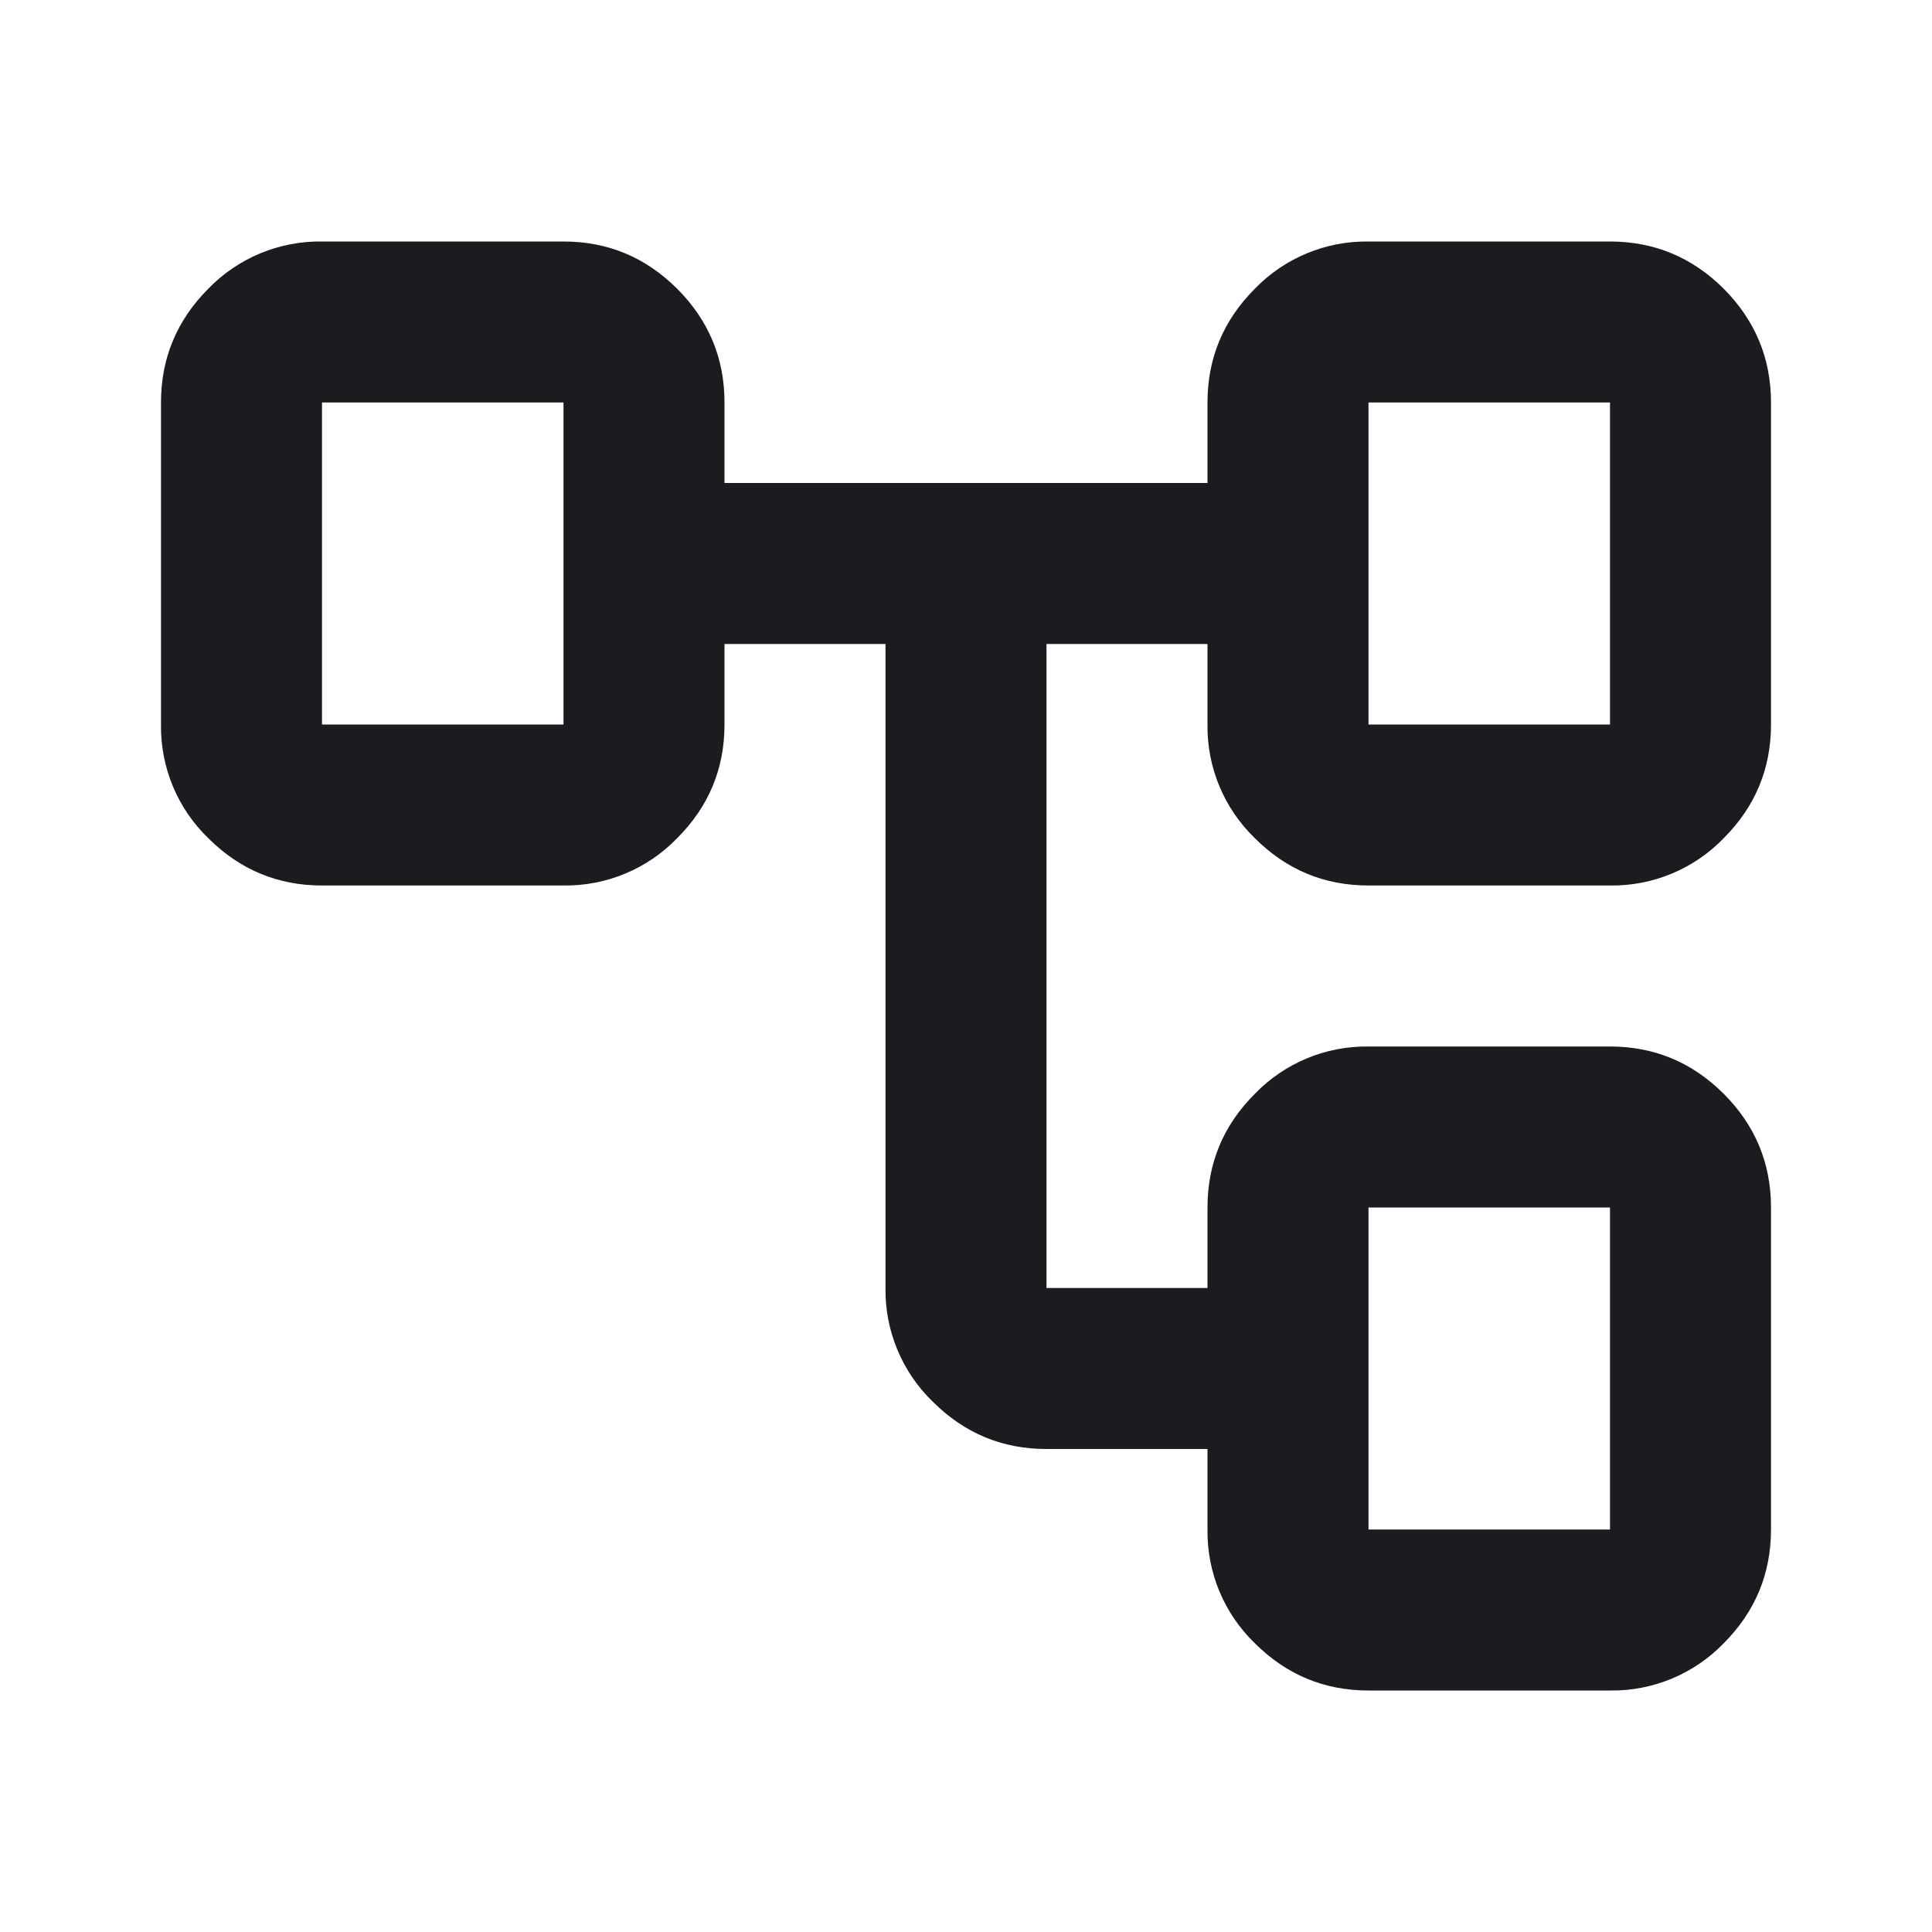
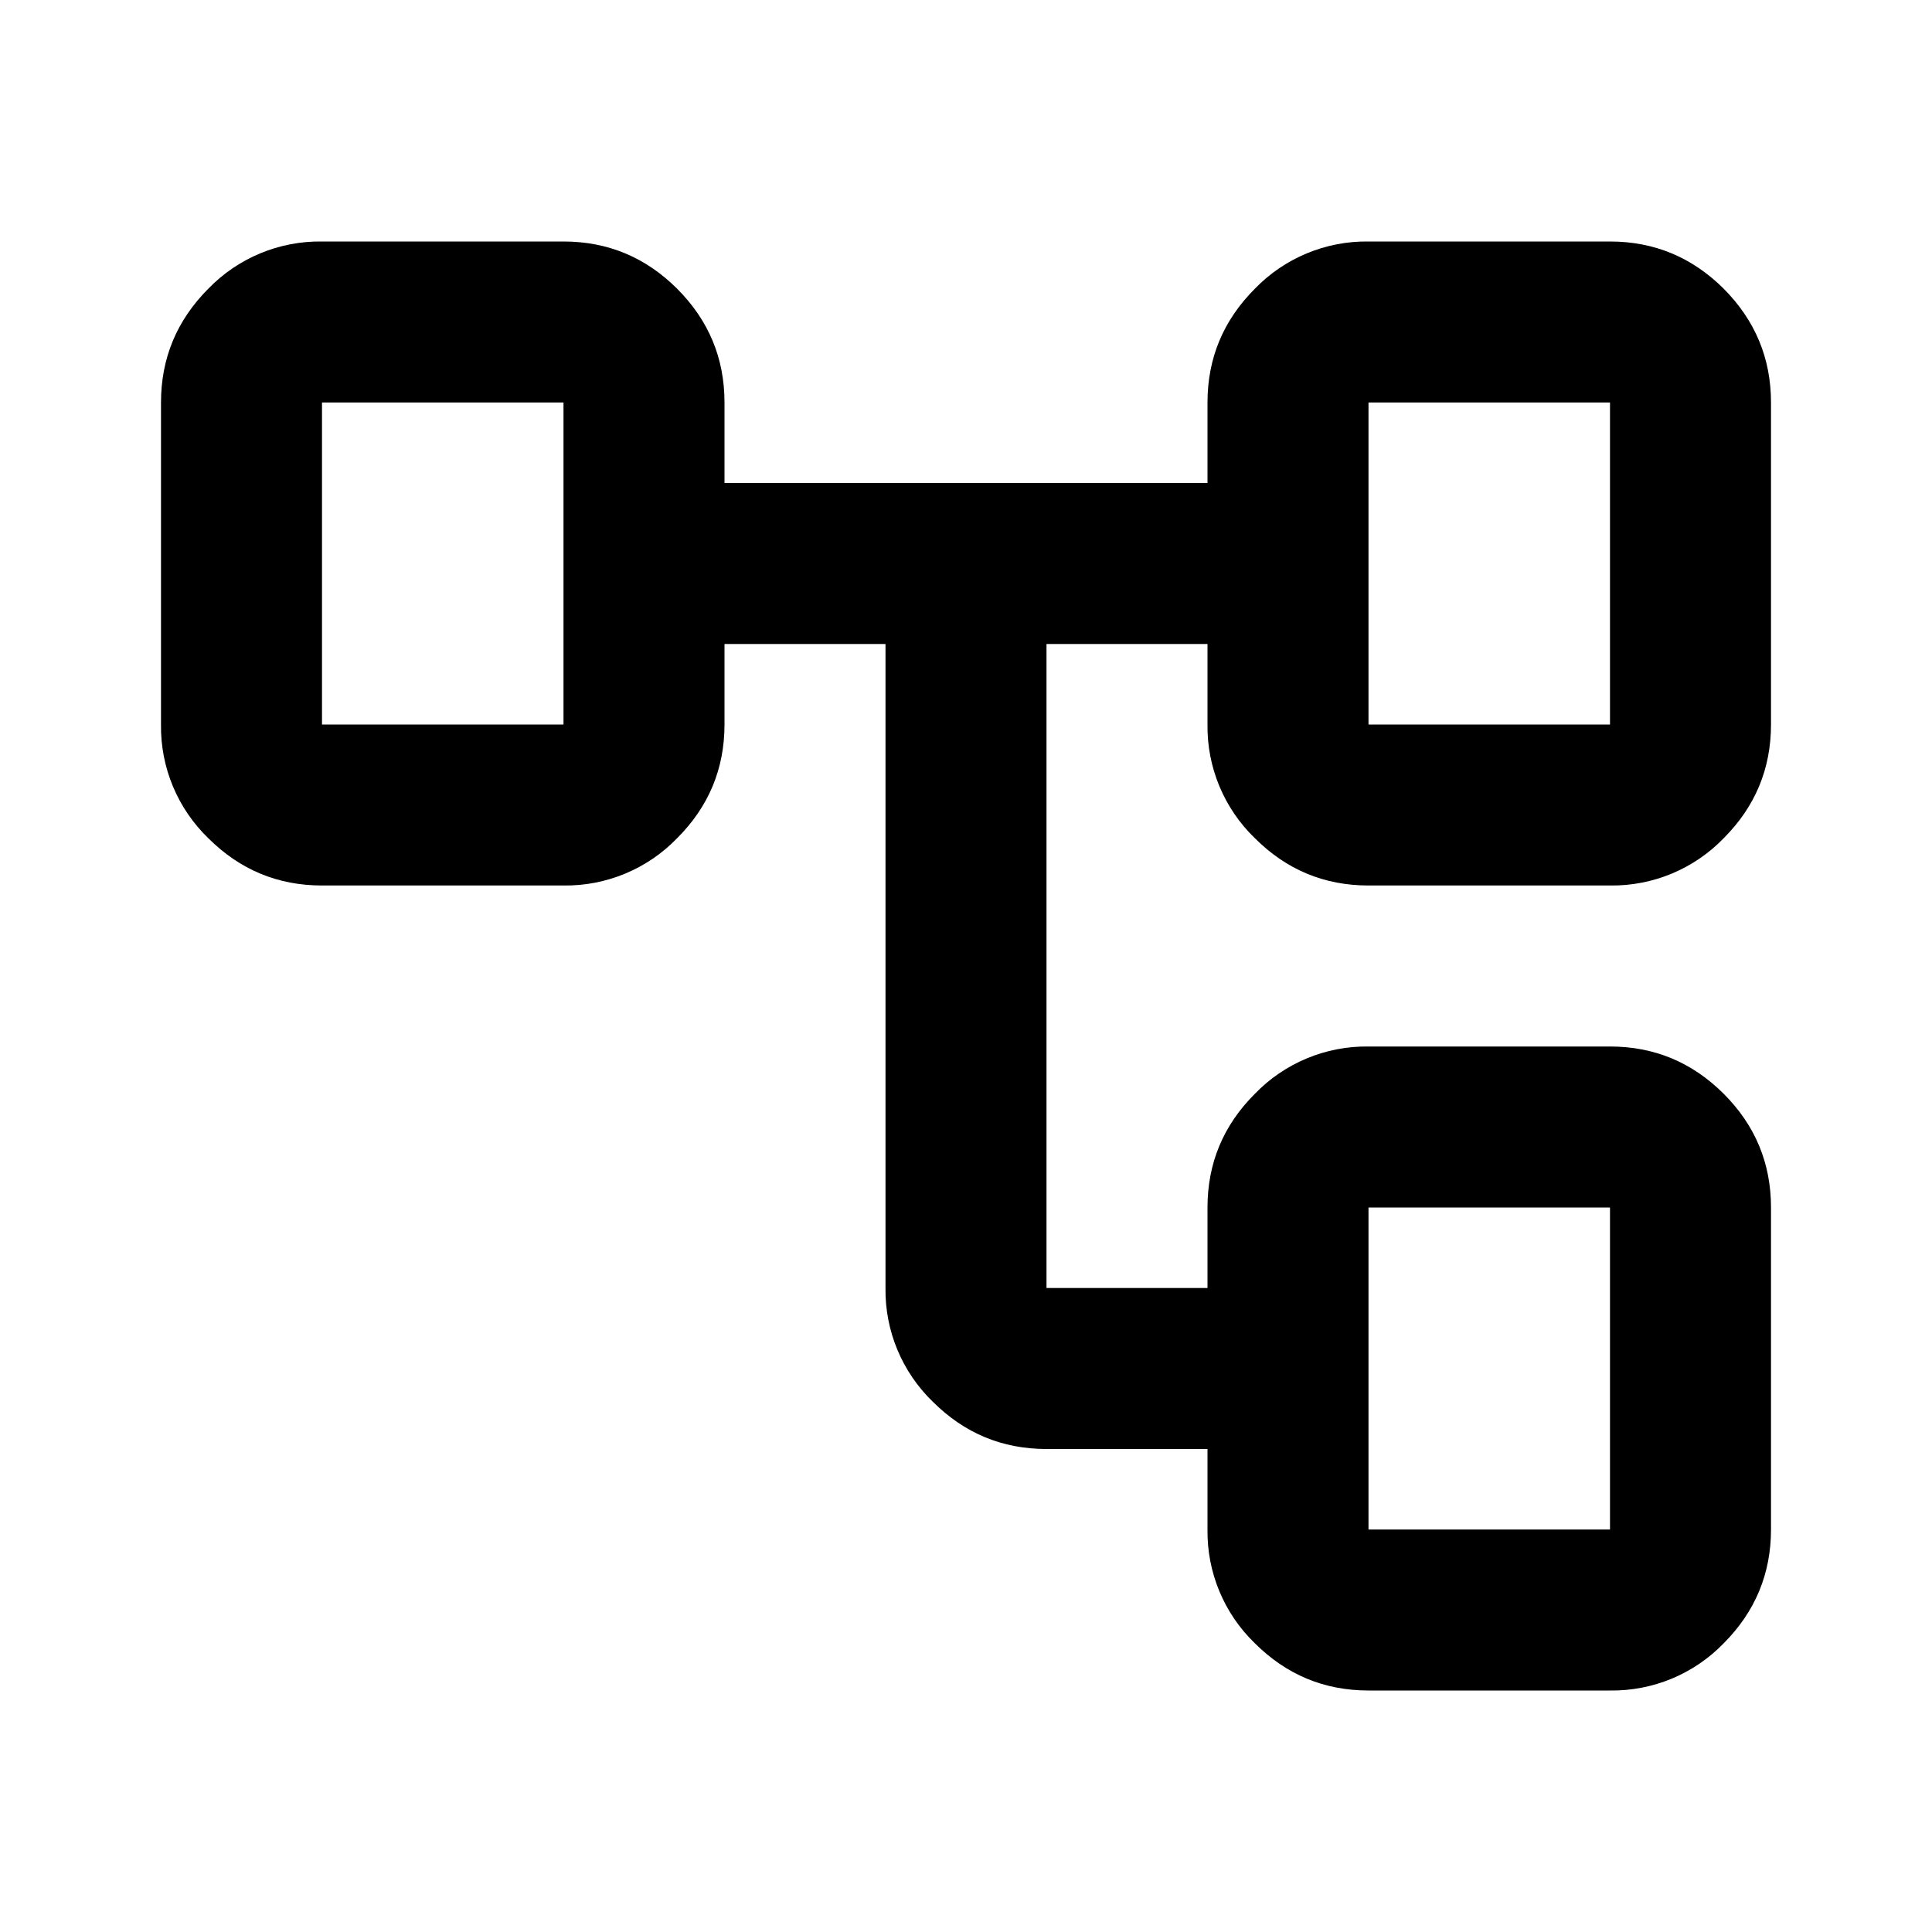
<svg xmlns="http://www.w3.org/2000/svg" fill="none" viewBox="0 0 24 24">
-   <path fill="#1C1B1F" d="M15 19v-1h-2c-.55 0-1.02-.196-1.412-.587A1.926 1.926 0 0 1 11 16V8H9v1c0 .55-.196 1.02-.588 1.412A1.926 1.926 0 0 1 7 11H4c-.55 0-1.02-.196-1.413-.588A1.926 1.926 0 0 1 2 9V5c0-.55.196-1.02.587-1.413A1.926 1.926 0 0 1 4 3h3c.55 0 1.02.196 1.412.587C8.804 3.98 9 4.45 9 5v1h6V5c0-.55.196-1.02.588-1.413A1.926 1.926 0 0 1 17 3h3c.55 0 1.02.196 1.413.587C21.803 3.98 22 4.45 22 5v4c0 .55-.196 1.02-.587 1.412A1.926 1.926 0 0 1 20 11h-3c-.55 0-1.02-.196-1.412-.588A1.926 1.926 0 0 1 15 9V8h-2v8h2v-1c0-.55.196-1.02.588-1.412A1.926 1.926 0 0 1 17 13h3c.55 0 1.02.196 1.413.588.391.391.587.862.587 1.412v4c0 .55-.196 1.02-.587 1.413A1.926 1.926 0 0 1 20 21h-3c-.55 0-1.02-.196-1.412-.587A1.926 1.926 0 0 1 15 19Zm2-10h3V5h-3v4Zm0 10h3v-4h-3v4ZM4 9h3V5H4v4Z" />
+   <path fill="currentColor" d="M15 19v-1h-2c-.55 0-1.02-.196-1.412-.587A1.926 1.926 0 0 1 11 16V8H9v1c0 .55-.196 1.02-.588 1.412A1.926 1.926 0 0 1 7 11H4c-.55 0-1.02-.196-1.413-.588A1.926 1.926 0 0 1 2 9V5c0-.55.196-1.02.587-1.413A1.926 1.926 0 0 1 4 3h3c.55 0 1.02.196 1.412.587C8.804 3.98 9 4.45 9 5v1h6V5c0-.55.196-1.02.588-1.413A1.926 1.926 0 0 1 17 3h3c.55 0 1.02.196 1.413.587C21.803 3.98 22 4.45 22 5v4c0 .55-.196 1.02-.587 1.412A1.926 1.926 0 0 1 20 11h-3c-.55 0-1.02-.196-1.412-.588A1.926 1.926 0 0 1 15 9V8h-2v8h2v-1c0-.55.196-1.02.588-1.412A1.926 1.926 0 0 1 17 13h3c.55 0 1.02.196 1.413.588.391.391.587.862.587 1.412v4c0 .55-.196 1.02-.587 1.413A1.926 1.926 0 0 1 20 21h-3c-.55 0-1.02-.196-1.412-.587A1.926 1.926 0 0 1 15 19Zm2-10h3V5h-3v4Zm0 10h3v-4h-3v4ZM4 9h3V5H4v4Z" />
</svg>
